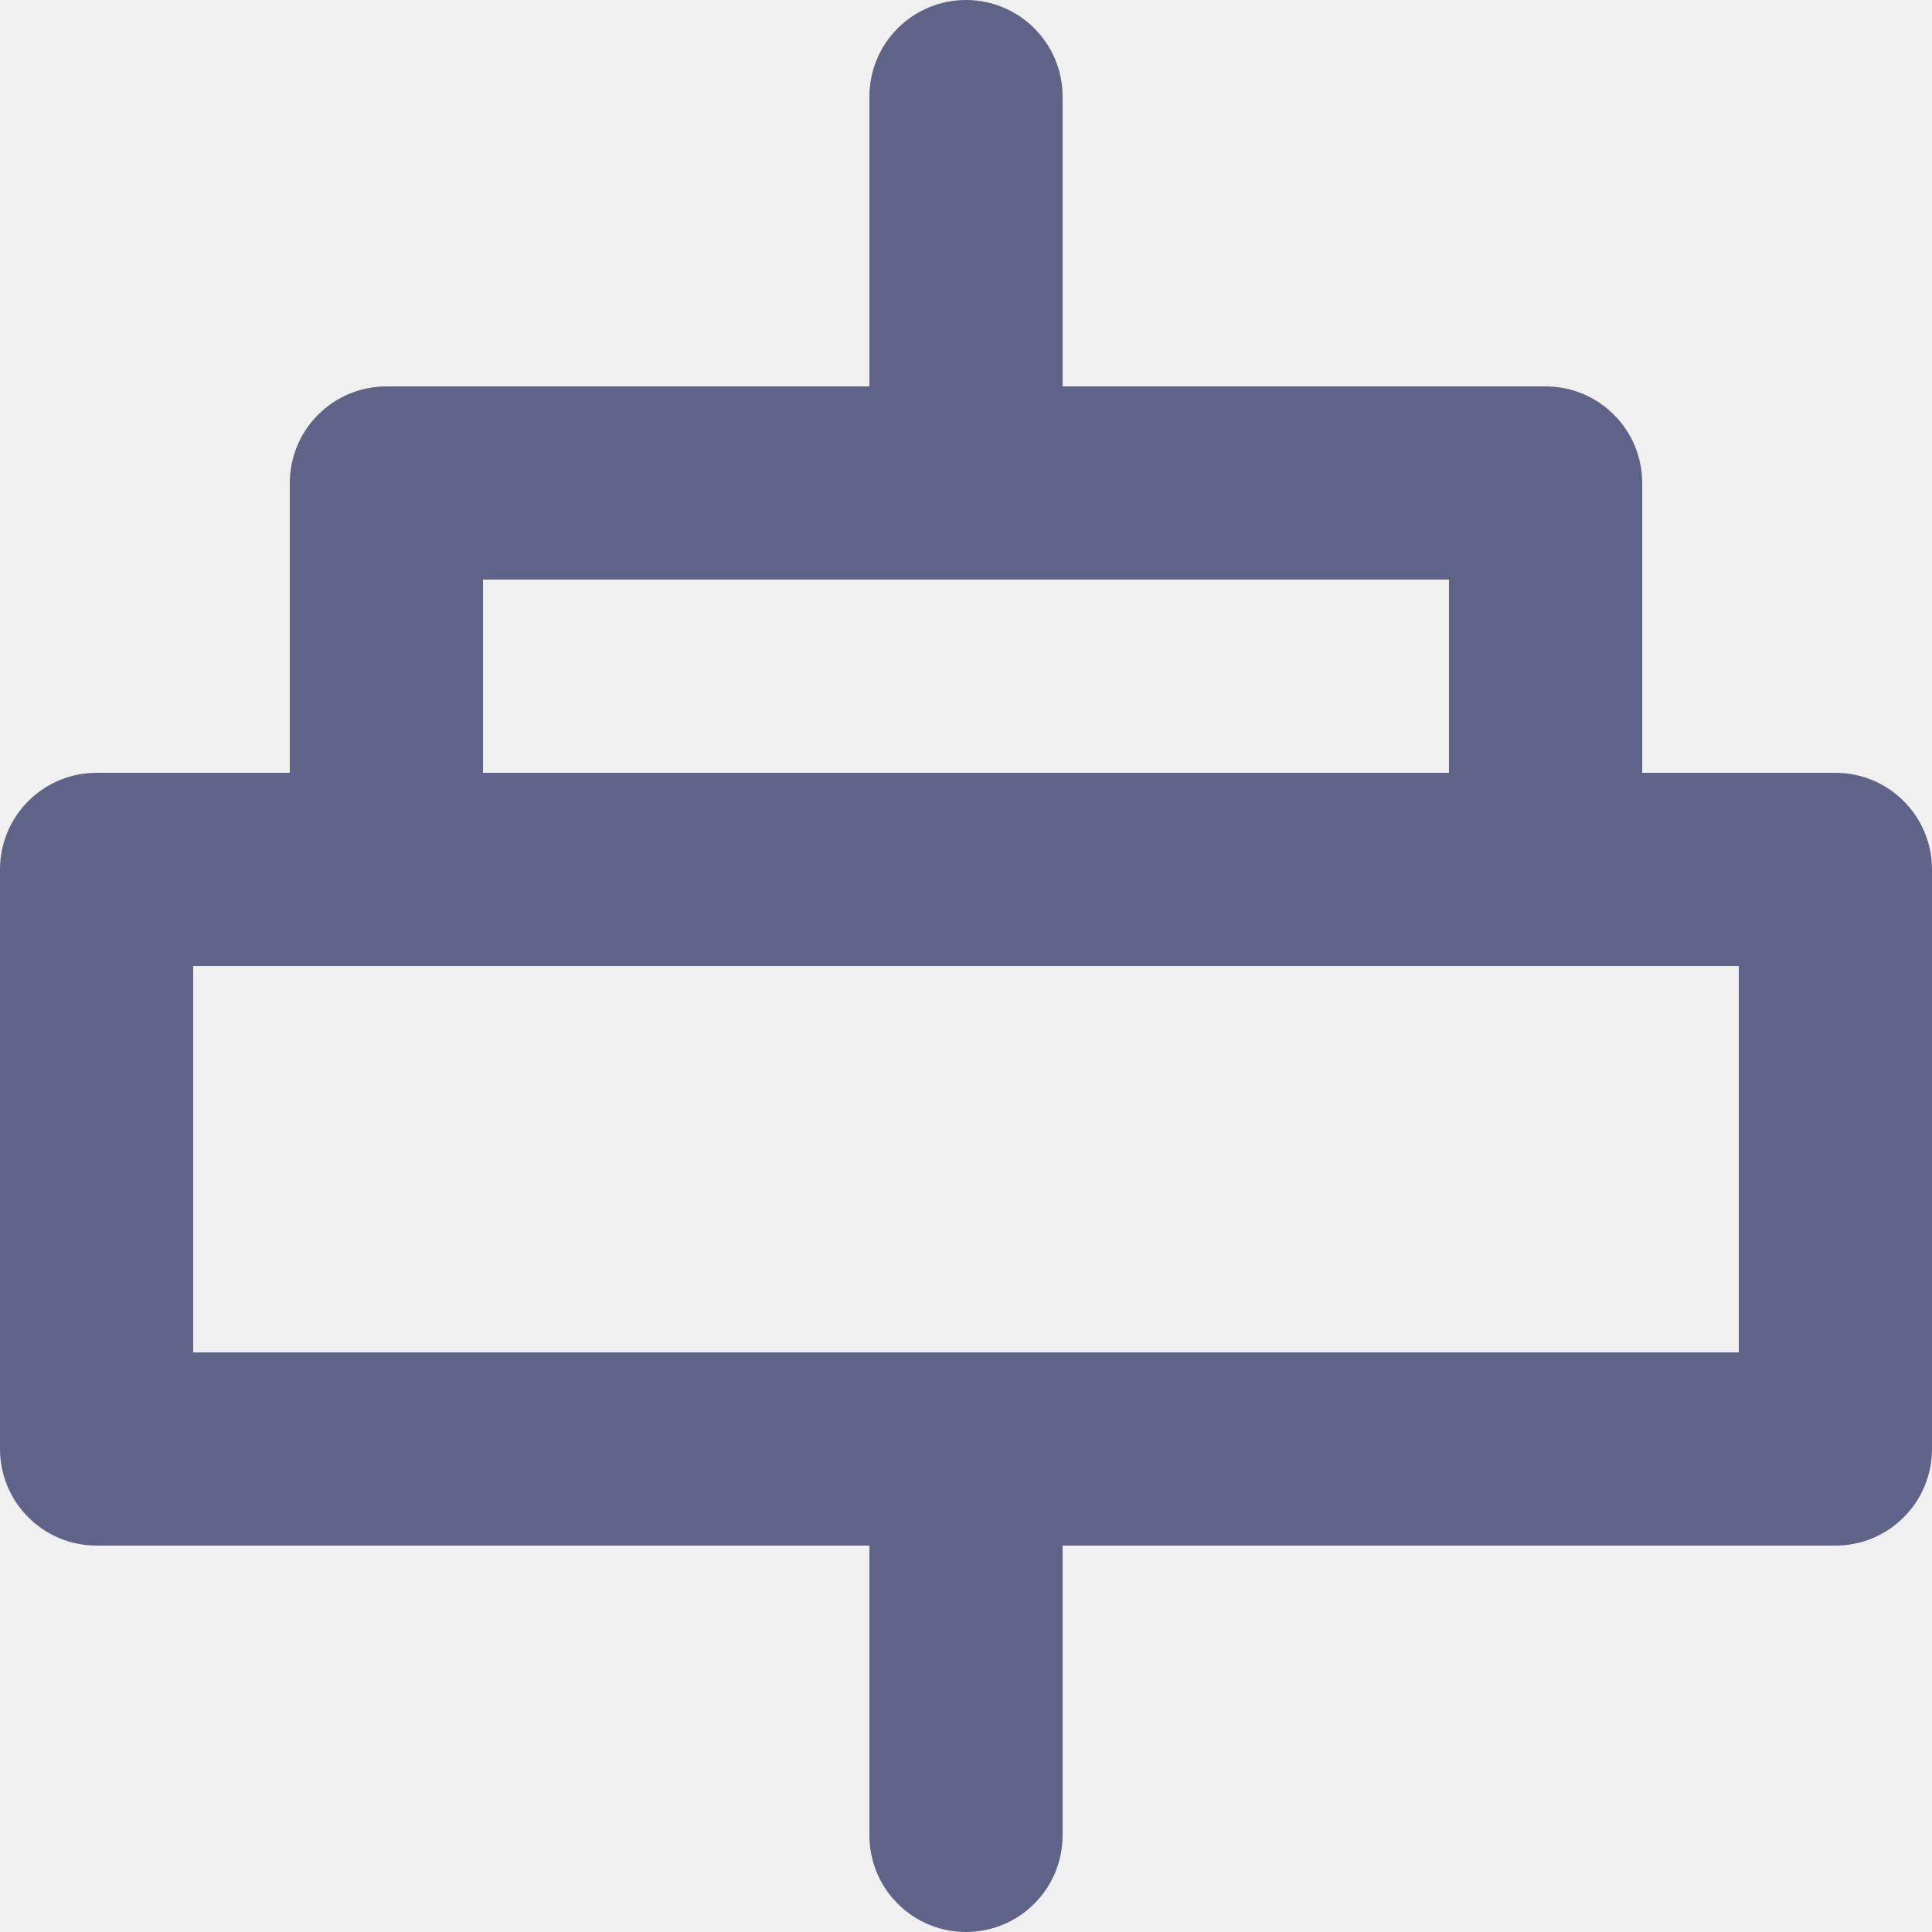
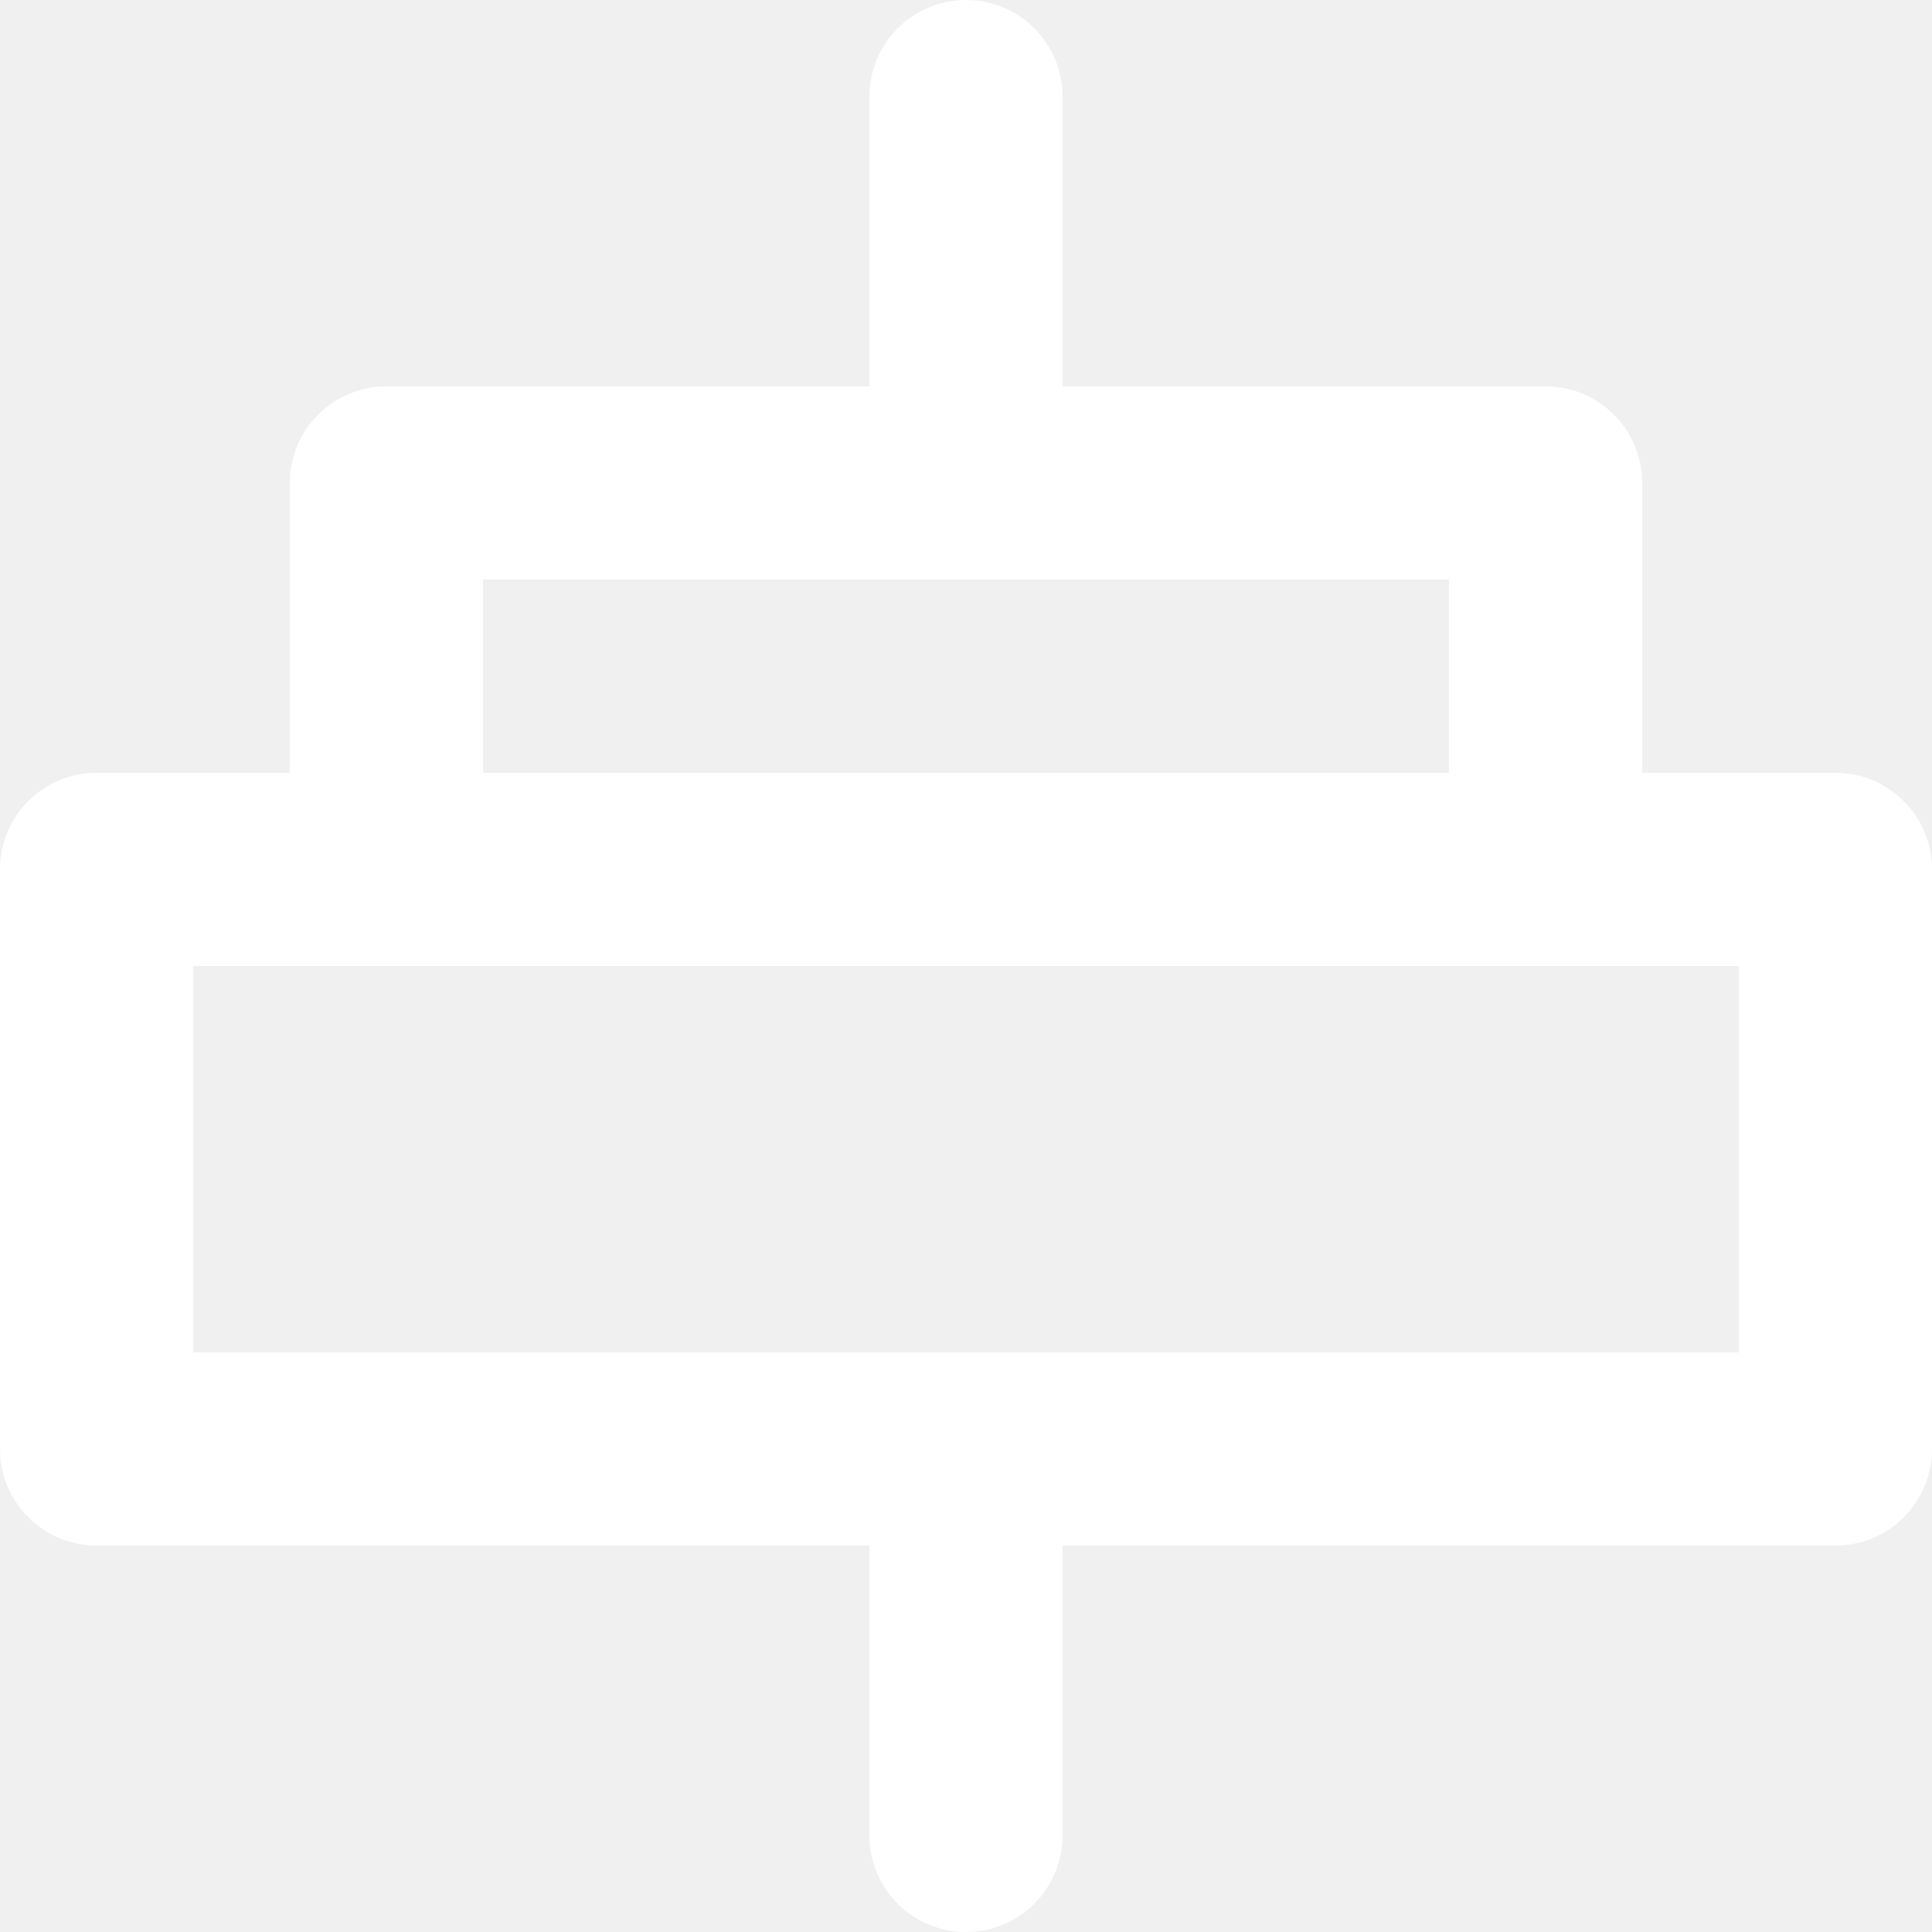
<svg xmlns="http://www.w3.org/2000/svg" width="20" height="20" viewBox="0 0 20 20" fill="none">
-   <path d="M19 8H17V5C17 4.735 16.895 4.48 16.707 4.293C16.52 4.105 16.265 4 16 4H11V1C11 0.735 10.895 0.48 10.707 0.293C10.52 0.105 10.265 0 10 0C9.735 0 9.48 0.105 9.293 0.293C9.105 0.48 9 0.735 9 1V4H4C3.735 4 3.48 4.105 3.293 4.293C3.105 4.48 3 4.735 3 5V8H1C0.735 8 0.48 8.105 0.293 8.293C0.105 8.48 0 8.735 0 9V15C0 15.265 0.105 15.52 0.293 15.707C0.48 15.895 0.735 16 1 16H9V19C9 19.265 9.105 19.52 9.293 19.707C9.48 19.895 9.735 20 10 20C10.265 20 10.52 19.895 10.707 19.707C10.895 19.52 11 19.265 11 19V16H19C19.265 16 19.52 15.895 19.707 15.707C19.895 15.52 20 15.265 20 15V9C20 8.735 19.895 8.48 19.707 8.293C19.52 8.105 19.265 8 19 8ZM5 6H15V8H5V6ZM18 14H2V10H18V14Z" fill="#5F6388" />
+   <path d="M19 8H17V5C17 4.735 16.895 4.48 16.707 4.293C16.52 4.105 16.265 4 16 4H11V1C11 0.735 10.895 0.48 10.707 0.293C10.52 0.105 10.265 0 10 0C9.735 0 9.48 0.105 9.293 0.293C9.105 0.48 9 0.735 9 1V4H4C3.735 4 3.48 4.105 3.293 4.293C3.105 4.48 3 4.735 3 5V8H1C0.735 8 0.48 8.105 0.293 8.293C0.105 8.48 0 8.735 0 9V15C0 15.265 0.105 15.52 0.293 15.707C0.48 15.895 0.735 16 1 16H9V19C9 19.265 9.105 19.52 9.293 19.707C9.48 19.895 9.735 20 10 20C10.265 20 10.52 19.895 10.707 19.707C10.895 19.52 11 19.265 11 19V16H19C19.265 16 19.52 15.895 19.707 15.707C19.895 15.52 20 15.265 20 15V9C20 8.735 19.895 8.48 19.707 8.293C19.52 8.105 19.265 8 19 8ZM5 6H15V8H5V6ZM18 14H2V10H18V14Z" fill="white" />
</svg>
